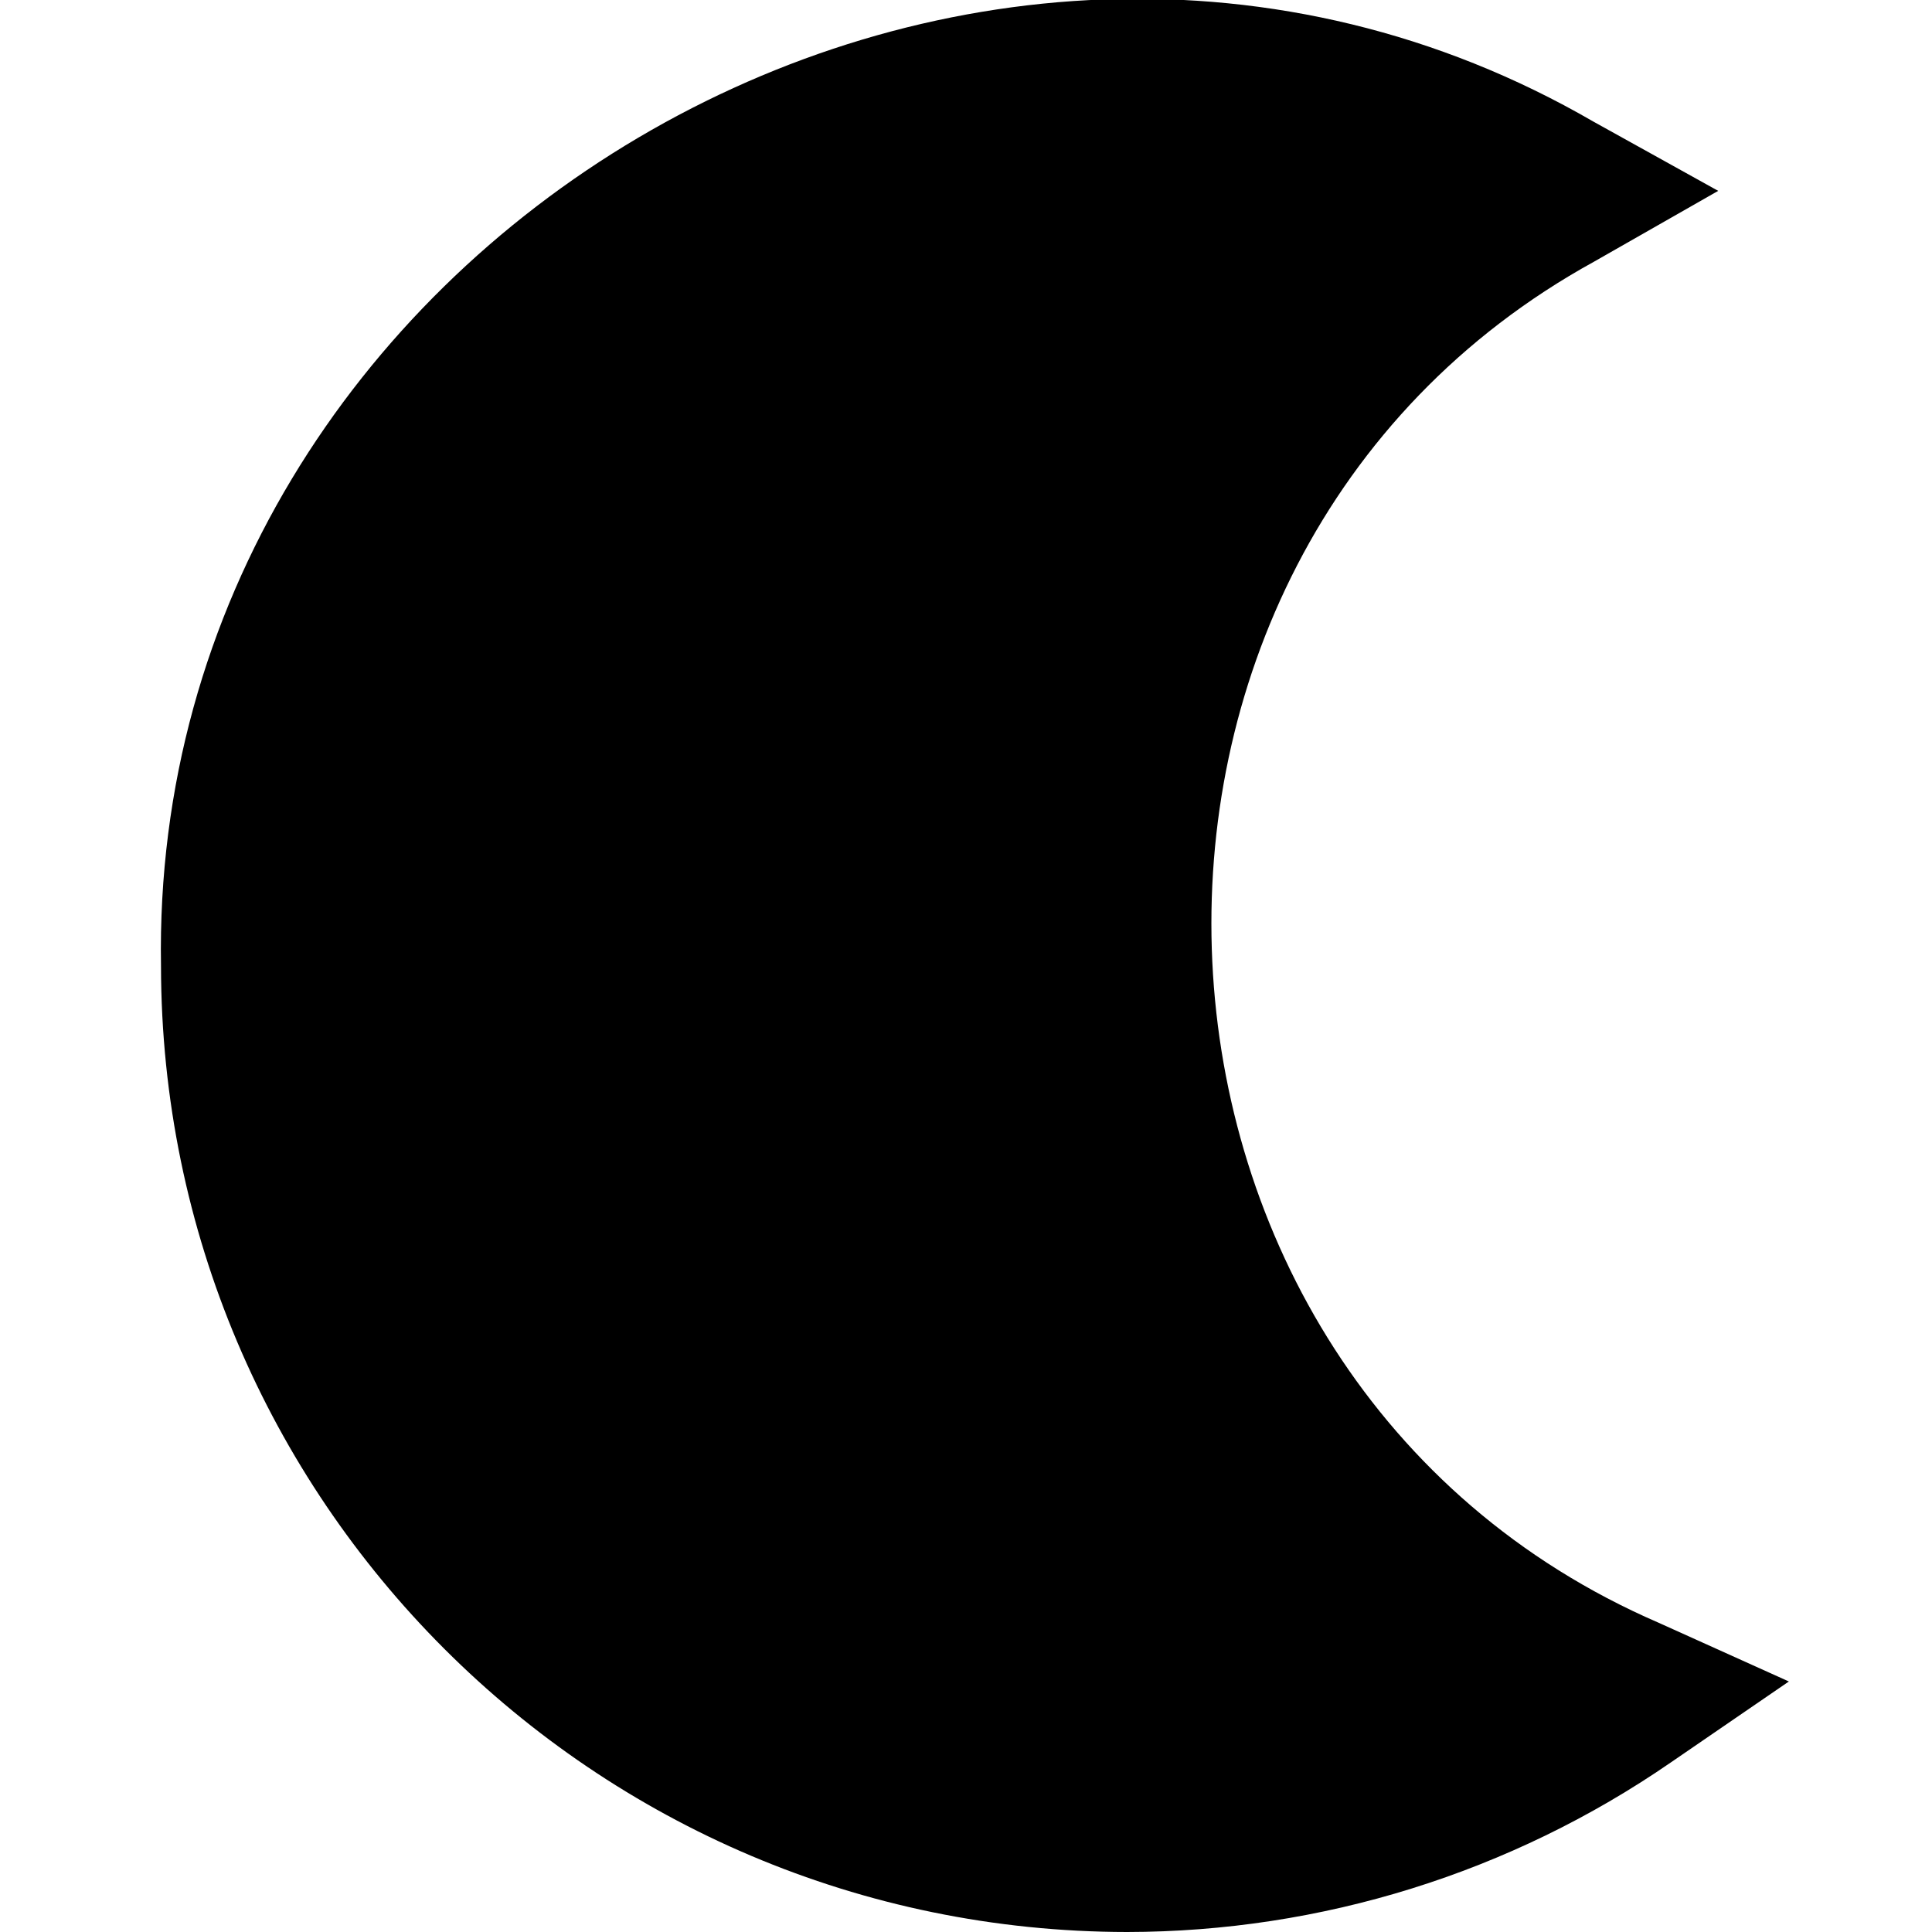
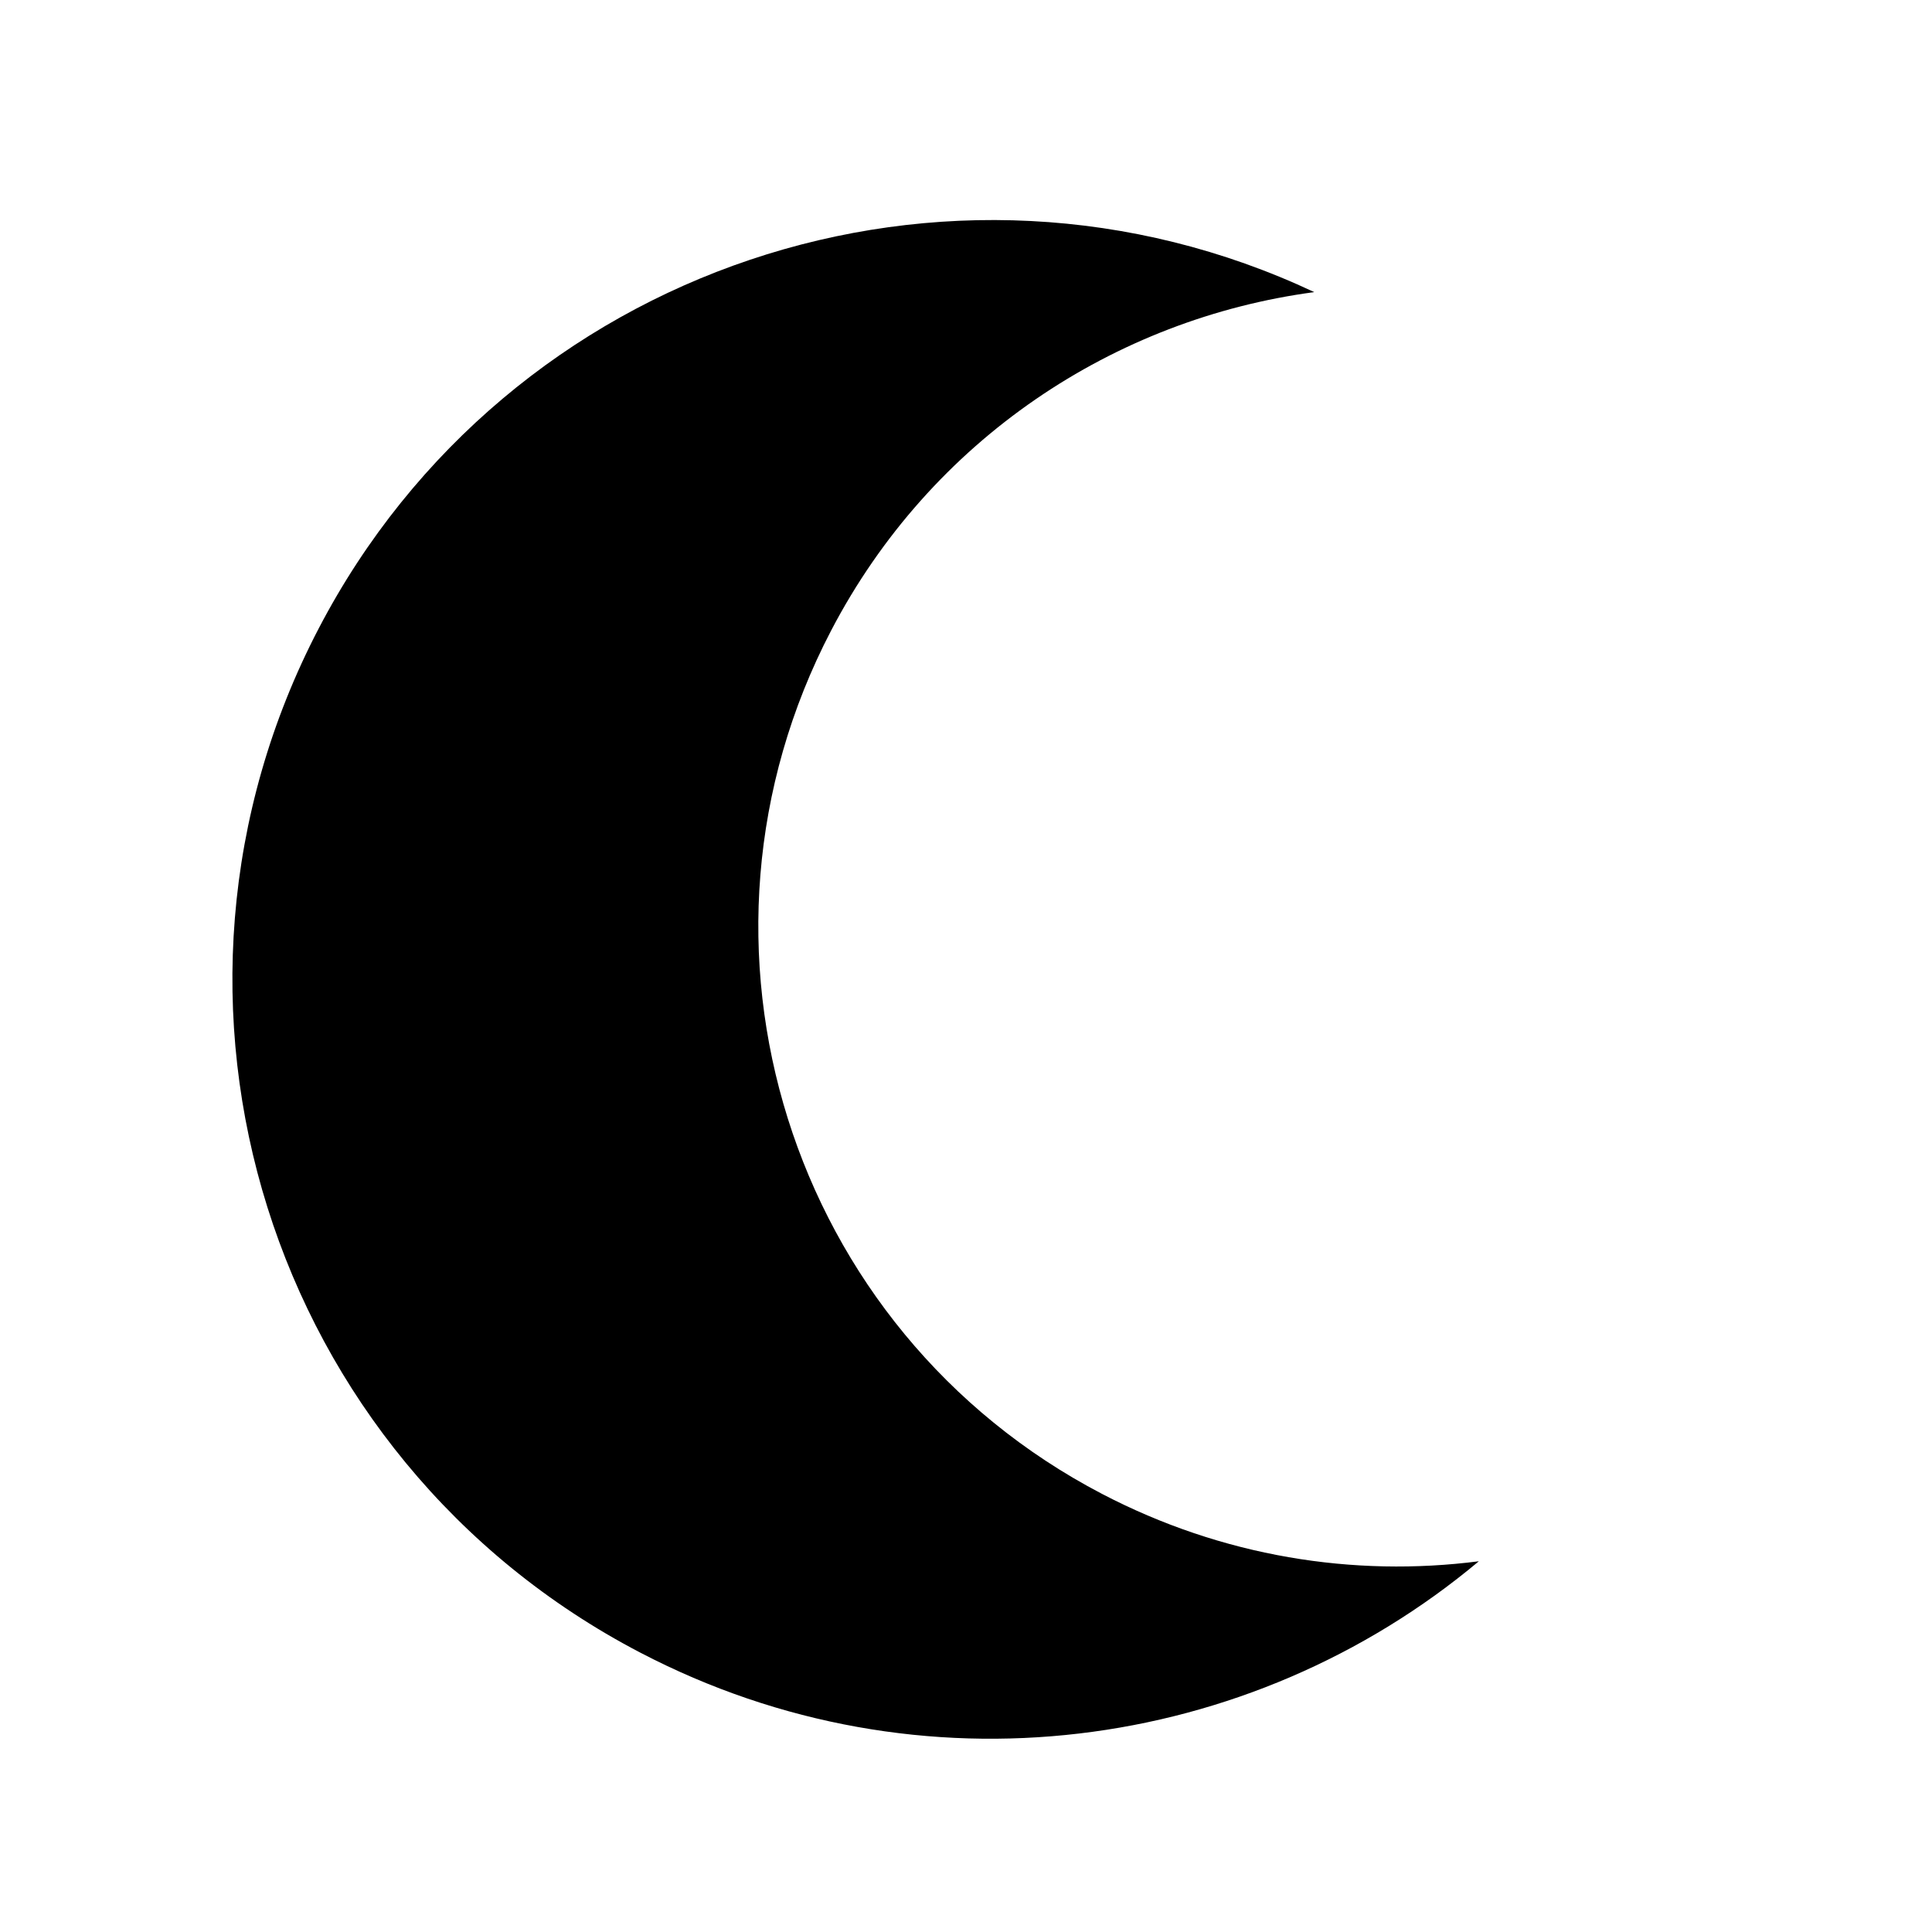
- <svg xmlns="http://www.w3.org/2000/svg" id="Layer_1" data-name="Layer 1" viewBox="0 0 24 24">
-   <path d="M14,24A12.013,12.013,0,0,1,2,12C1.847,3.044,12.031-2.985,19.791,1.509l1.553.862-1.543.88c-6.7,3.688-6.21,13.87.8,16.906l1.621.731-1.467,1.006A11.921,11.921,0,0,1,14,24Z" />
+ <svg xmlns="http://www.w3.org/2000/svg" viewBox="0 0 810 810">
+   <path d="M 620.02 654.566 C 567.512 661.332 512.492 652.652 462.016 626.312 C 330.734 557.805 279.883 395.762 348.441 264.387 C 390.426 183.934 467.453 133.637 551.012 122.469 C 397.496 50.238 212.914 111.527 133.641 263.438 C 52.301 419.309 112.629 611.559 268.387 692.84 C 385.945 754.188 524.273 734.789 620.02 654.566 Z M 620.02 654.566 " />
</svg>
